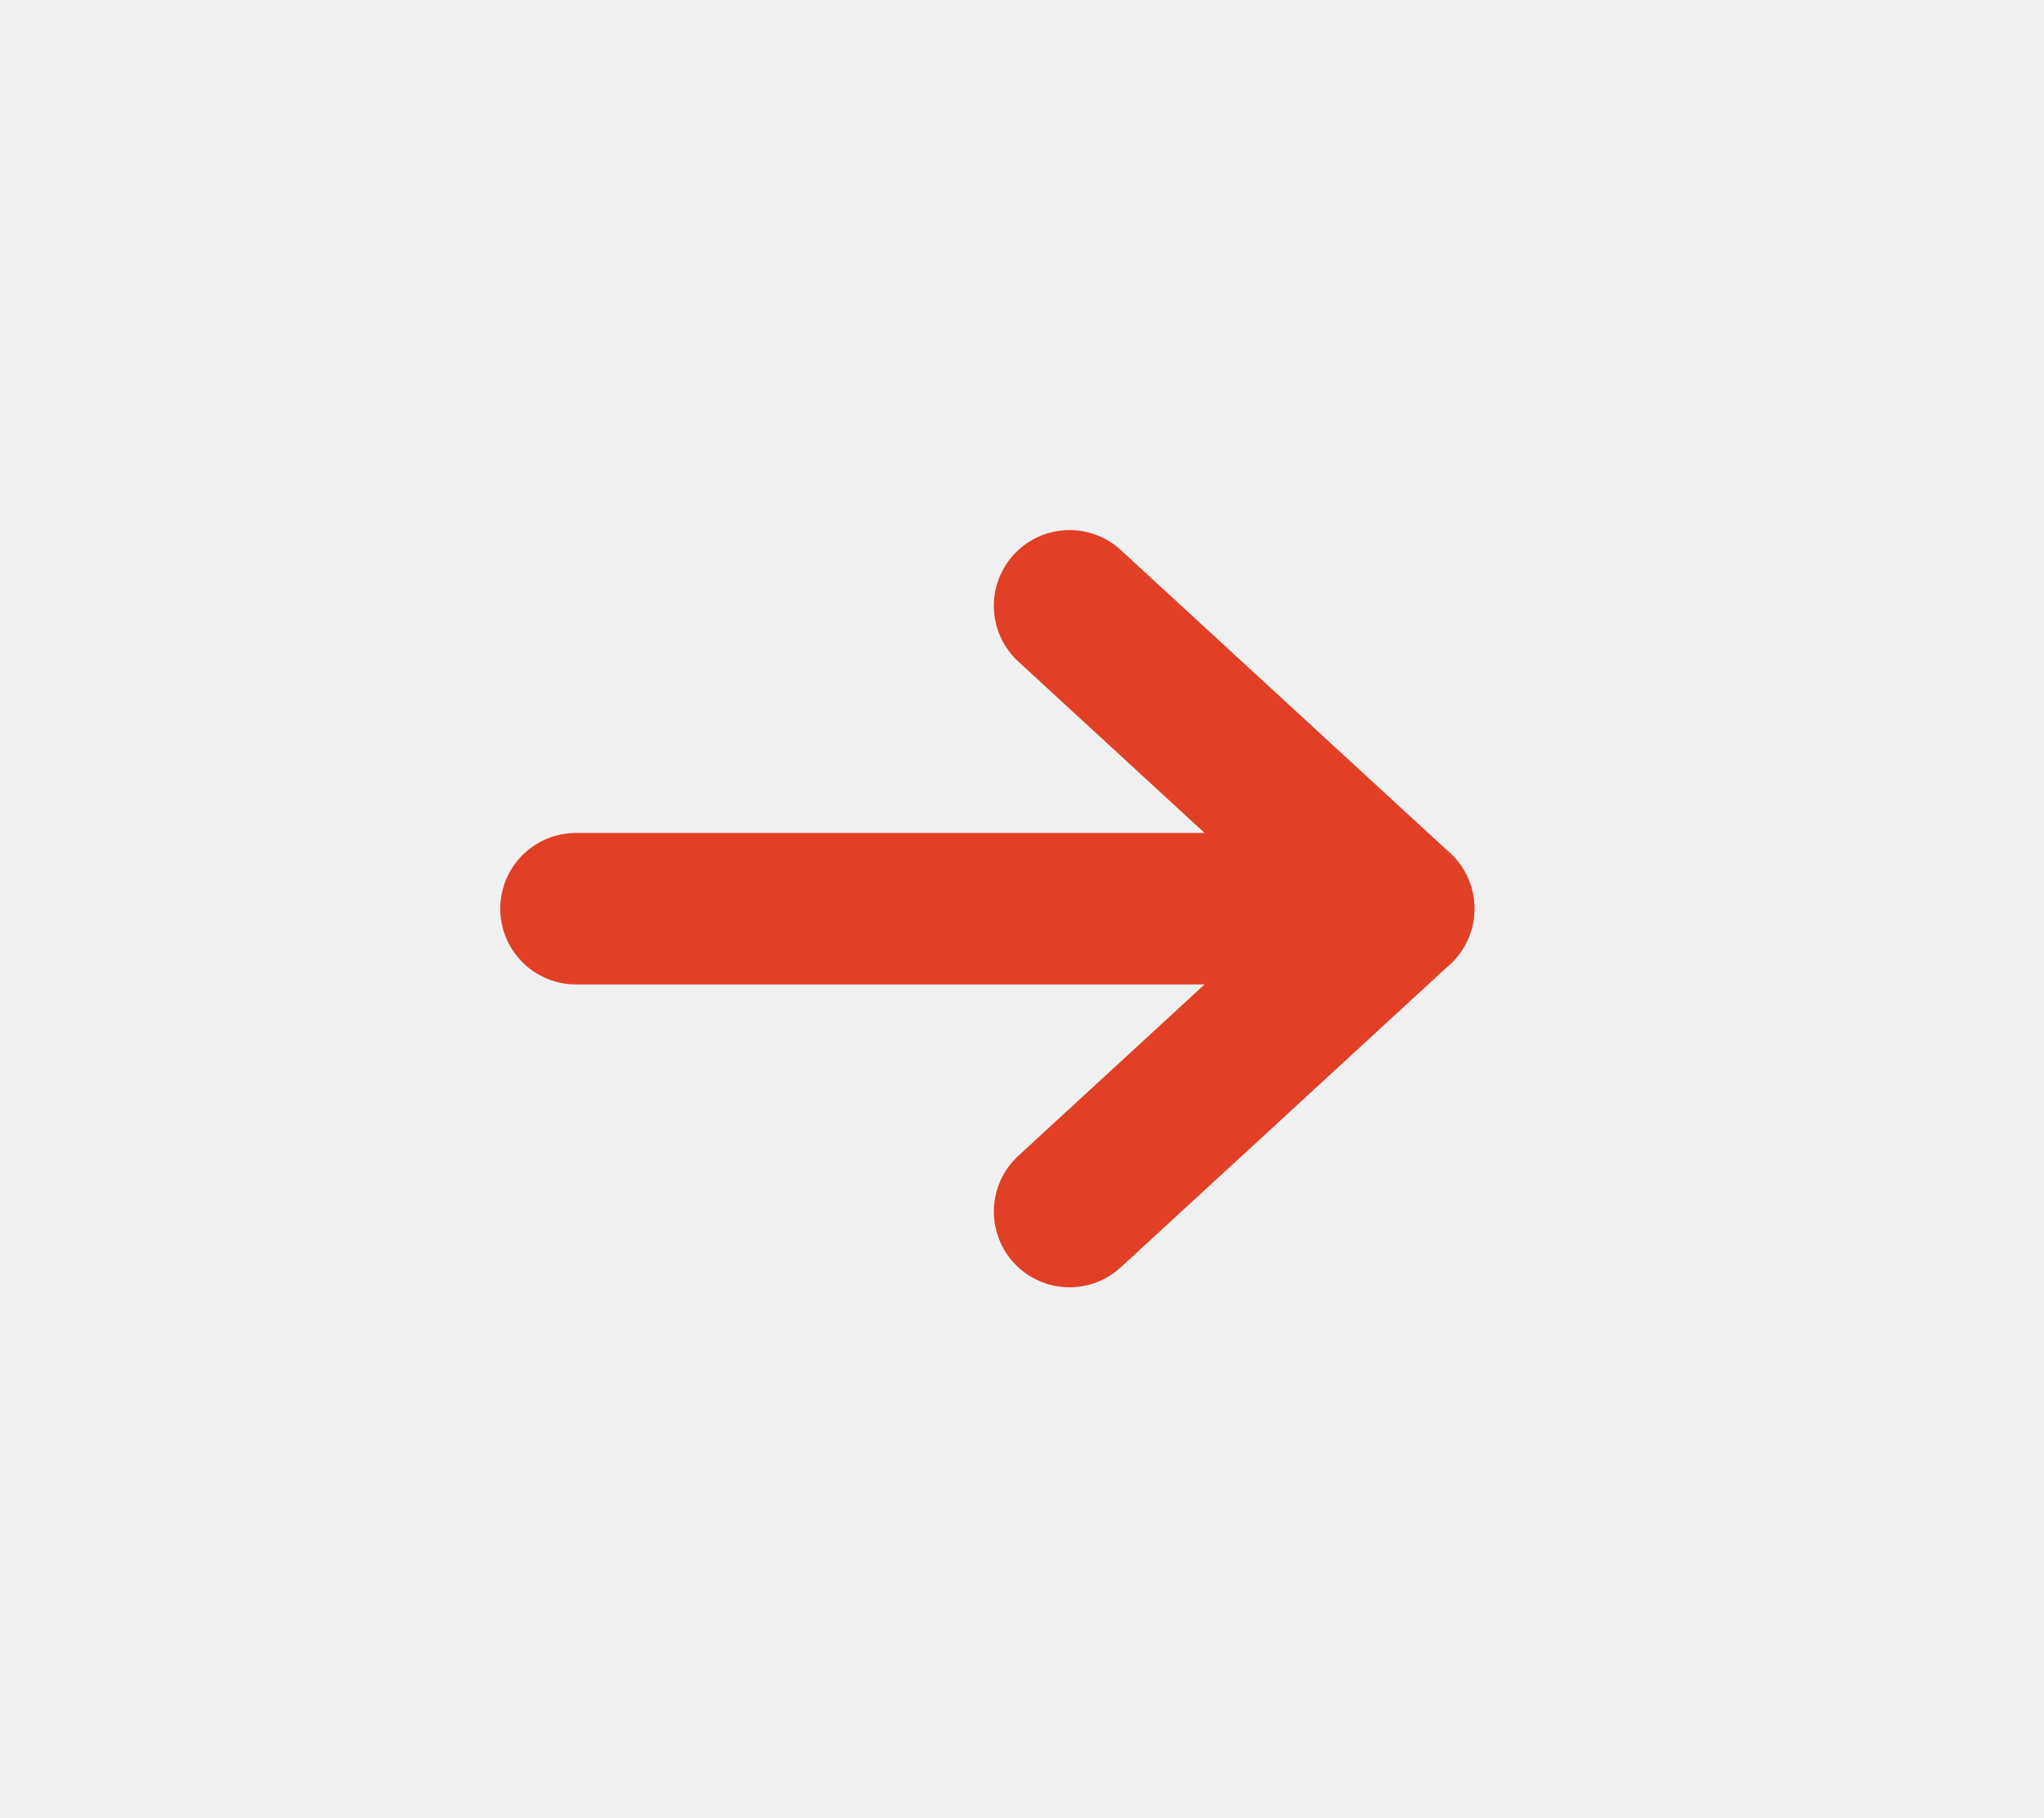
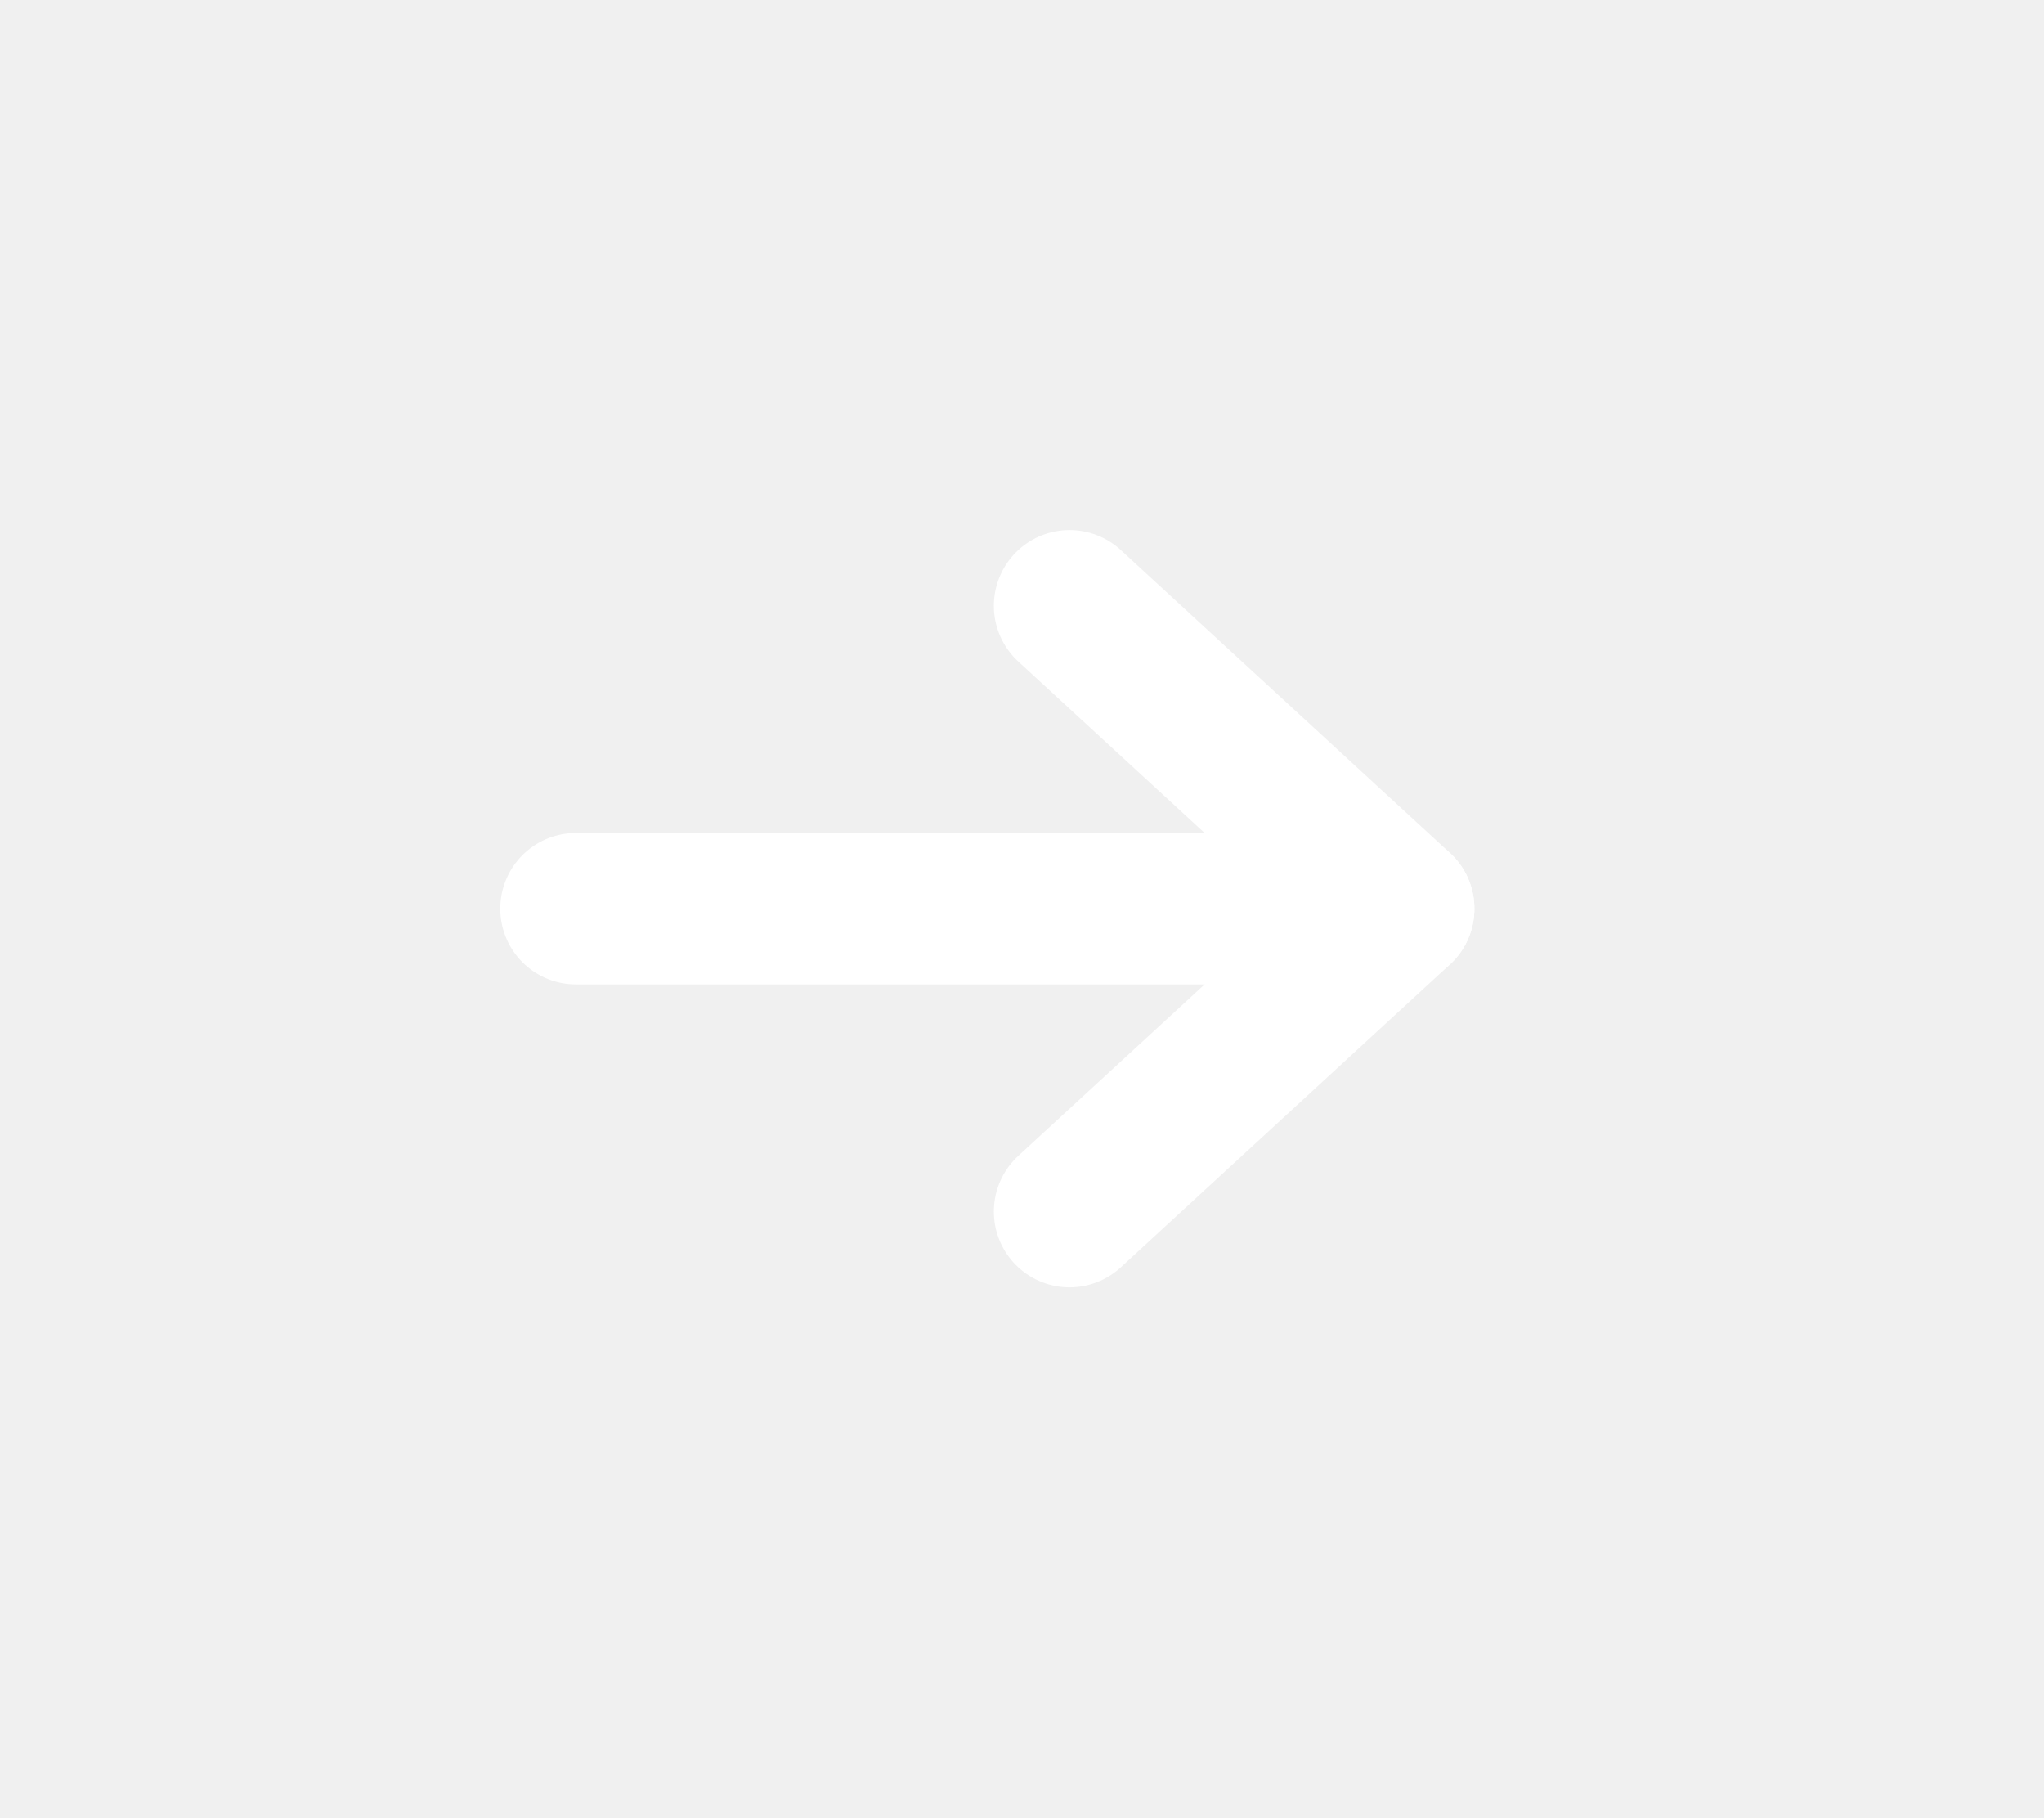
<svg xmlns="http://www.w3.org/2000/svg" width="27" height="24" viewBox="0 0 27 24" fill="none">
-   <path d="M7.608 12H18.476" stroke="#E23F27" stroke-width="2" stroke-linecap="round" stroke-linejoin="round" />
-   <path d="M14.128 8L18.476 12L14.128 16" stroke="#E23F27" stroke-width="2" stroke-linecap="round" stroke-linejoin="round" />
+   <path d="M7.608 12H18.476" stroke="#FFFFFF" stroke-width="2" stroke-linecap="round" stroke-linejoin="round" />
+   <path d="M14.128 8L18.476 12L14.128 16" stroke="#FFFFFF" stroke-width="2" stroke-linecap="round" stroke-linejoin="round" />
</svg>
